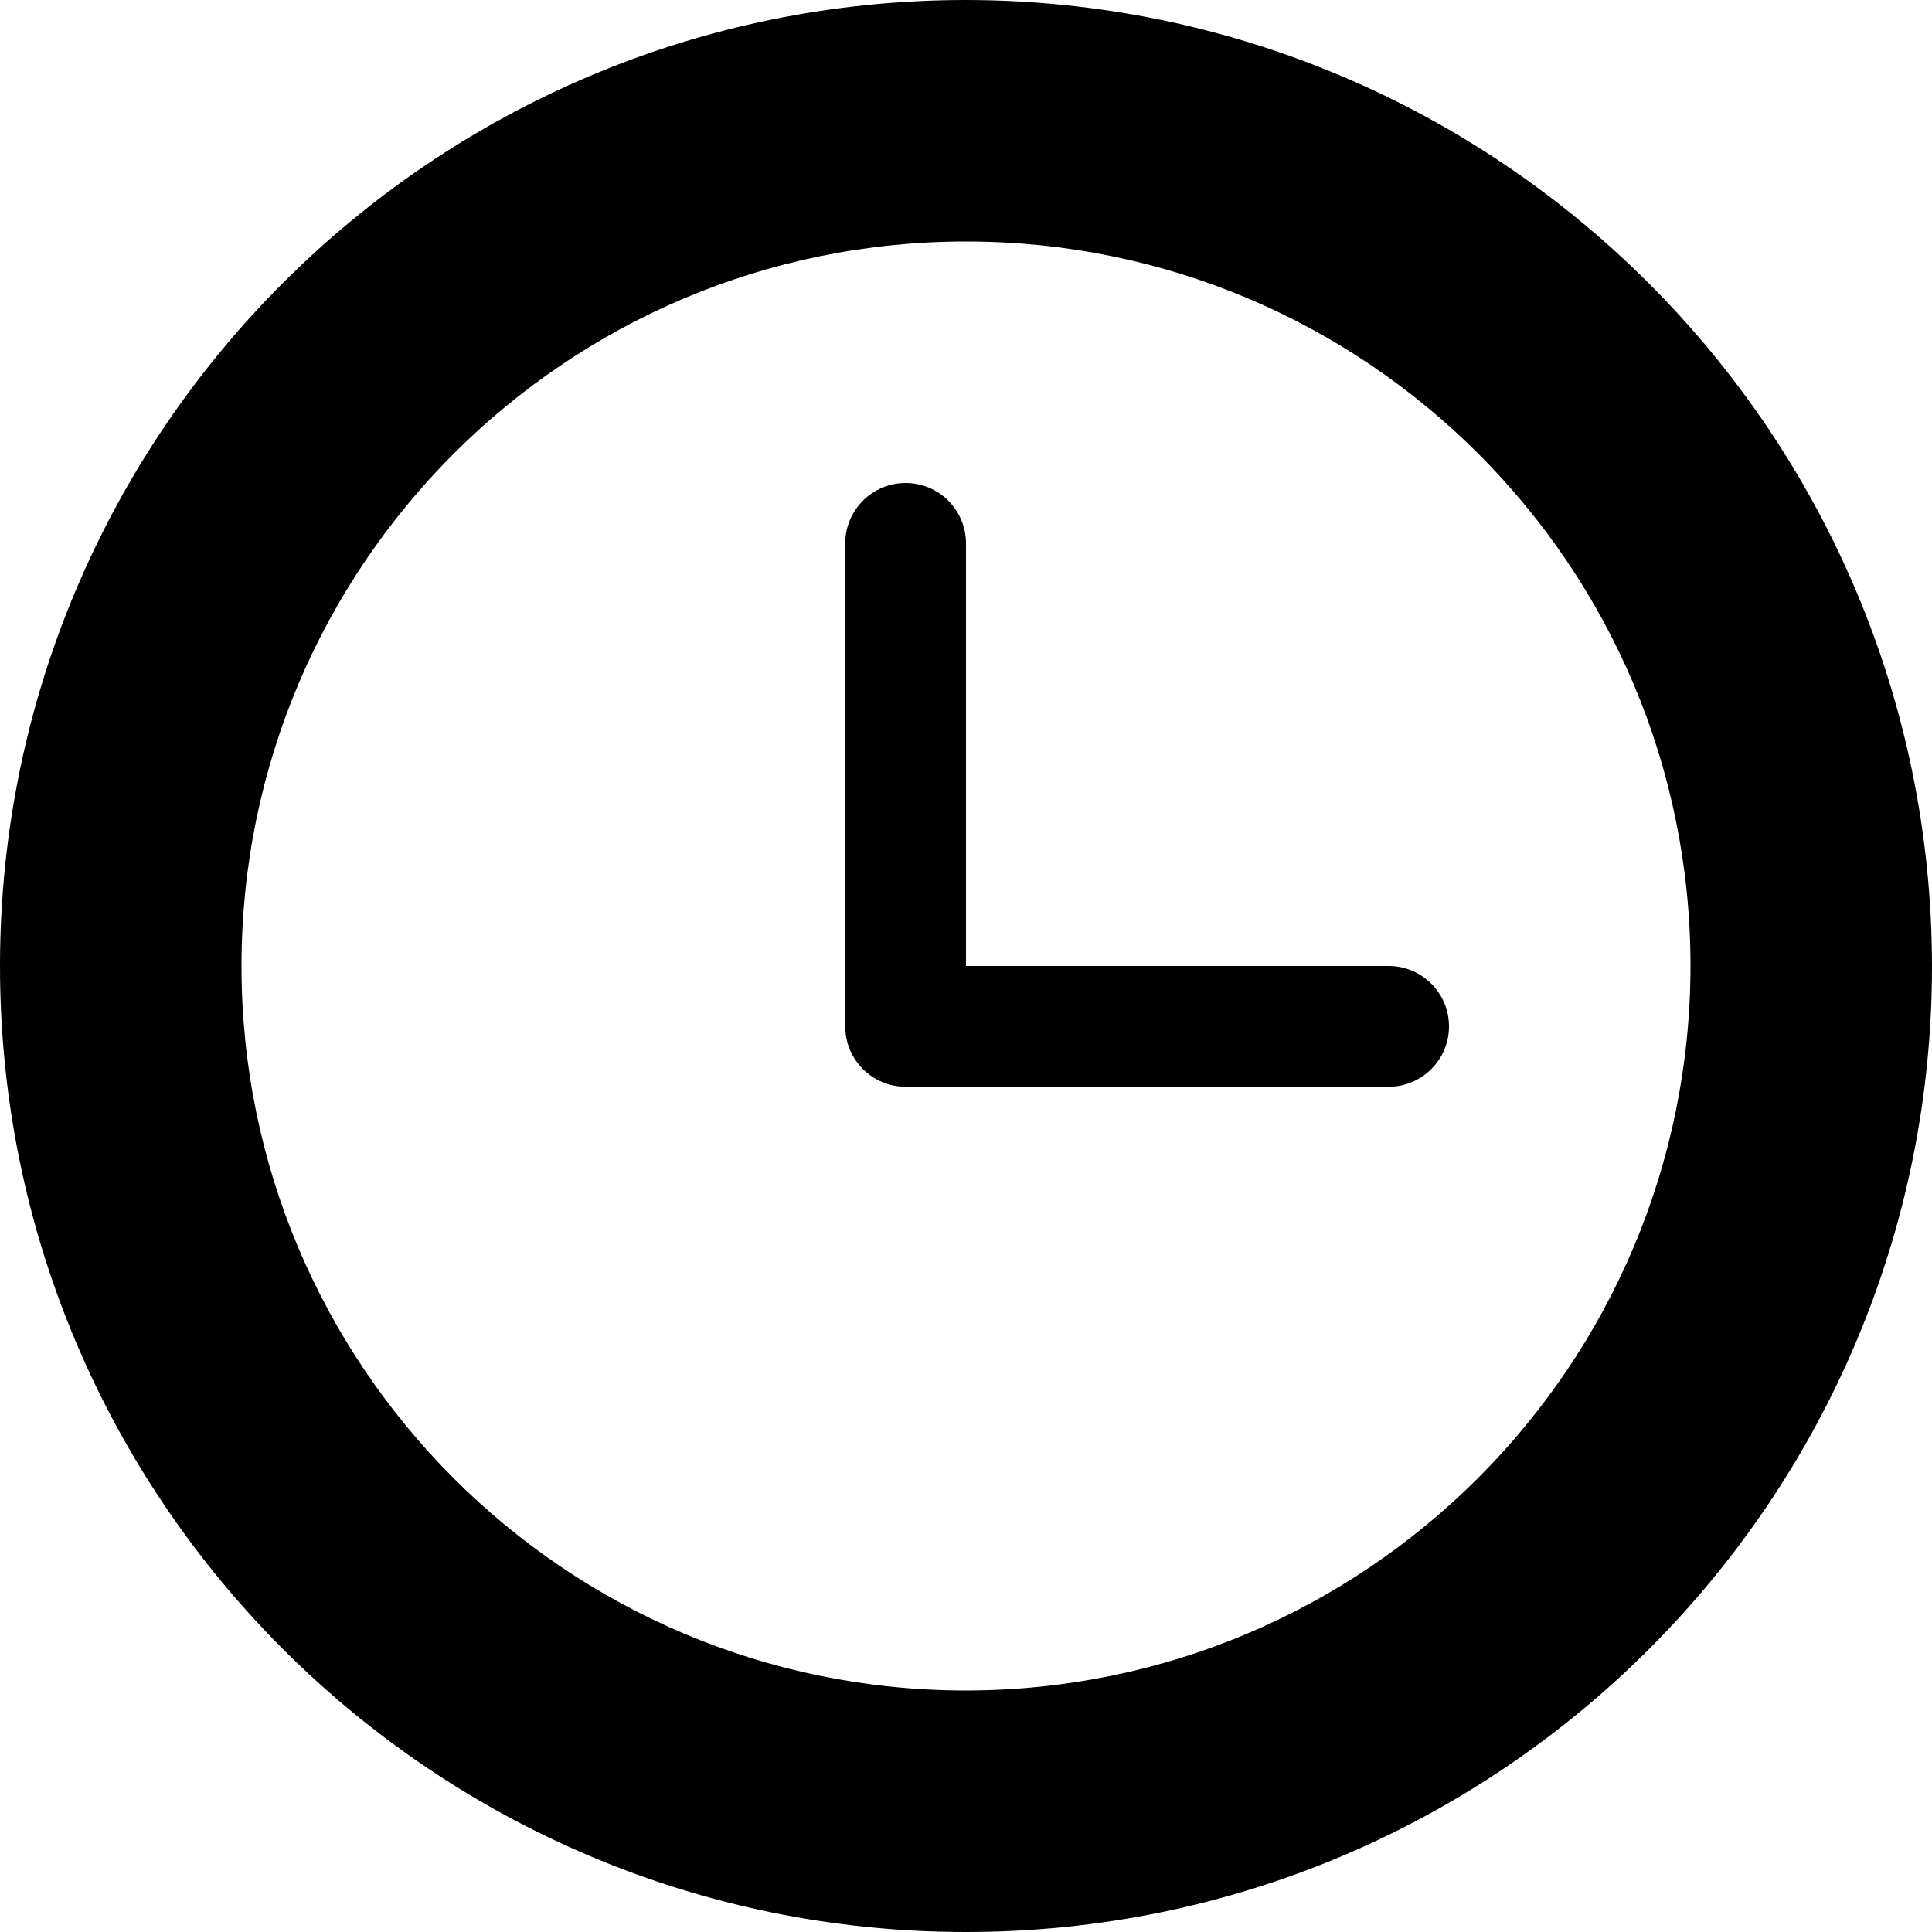
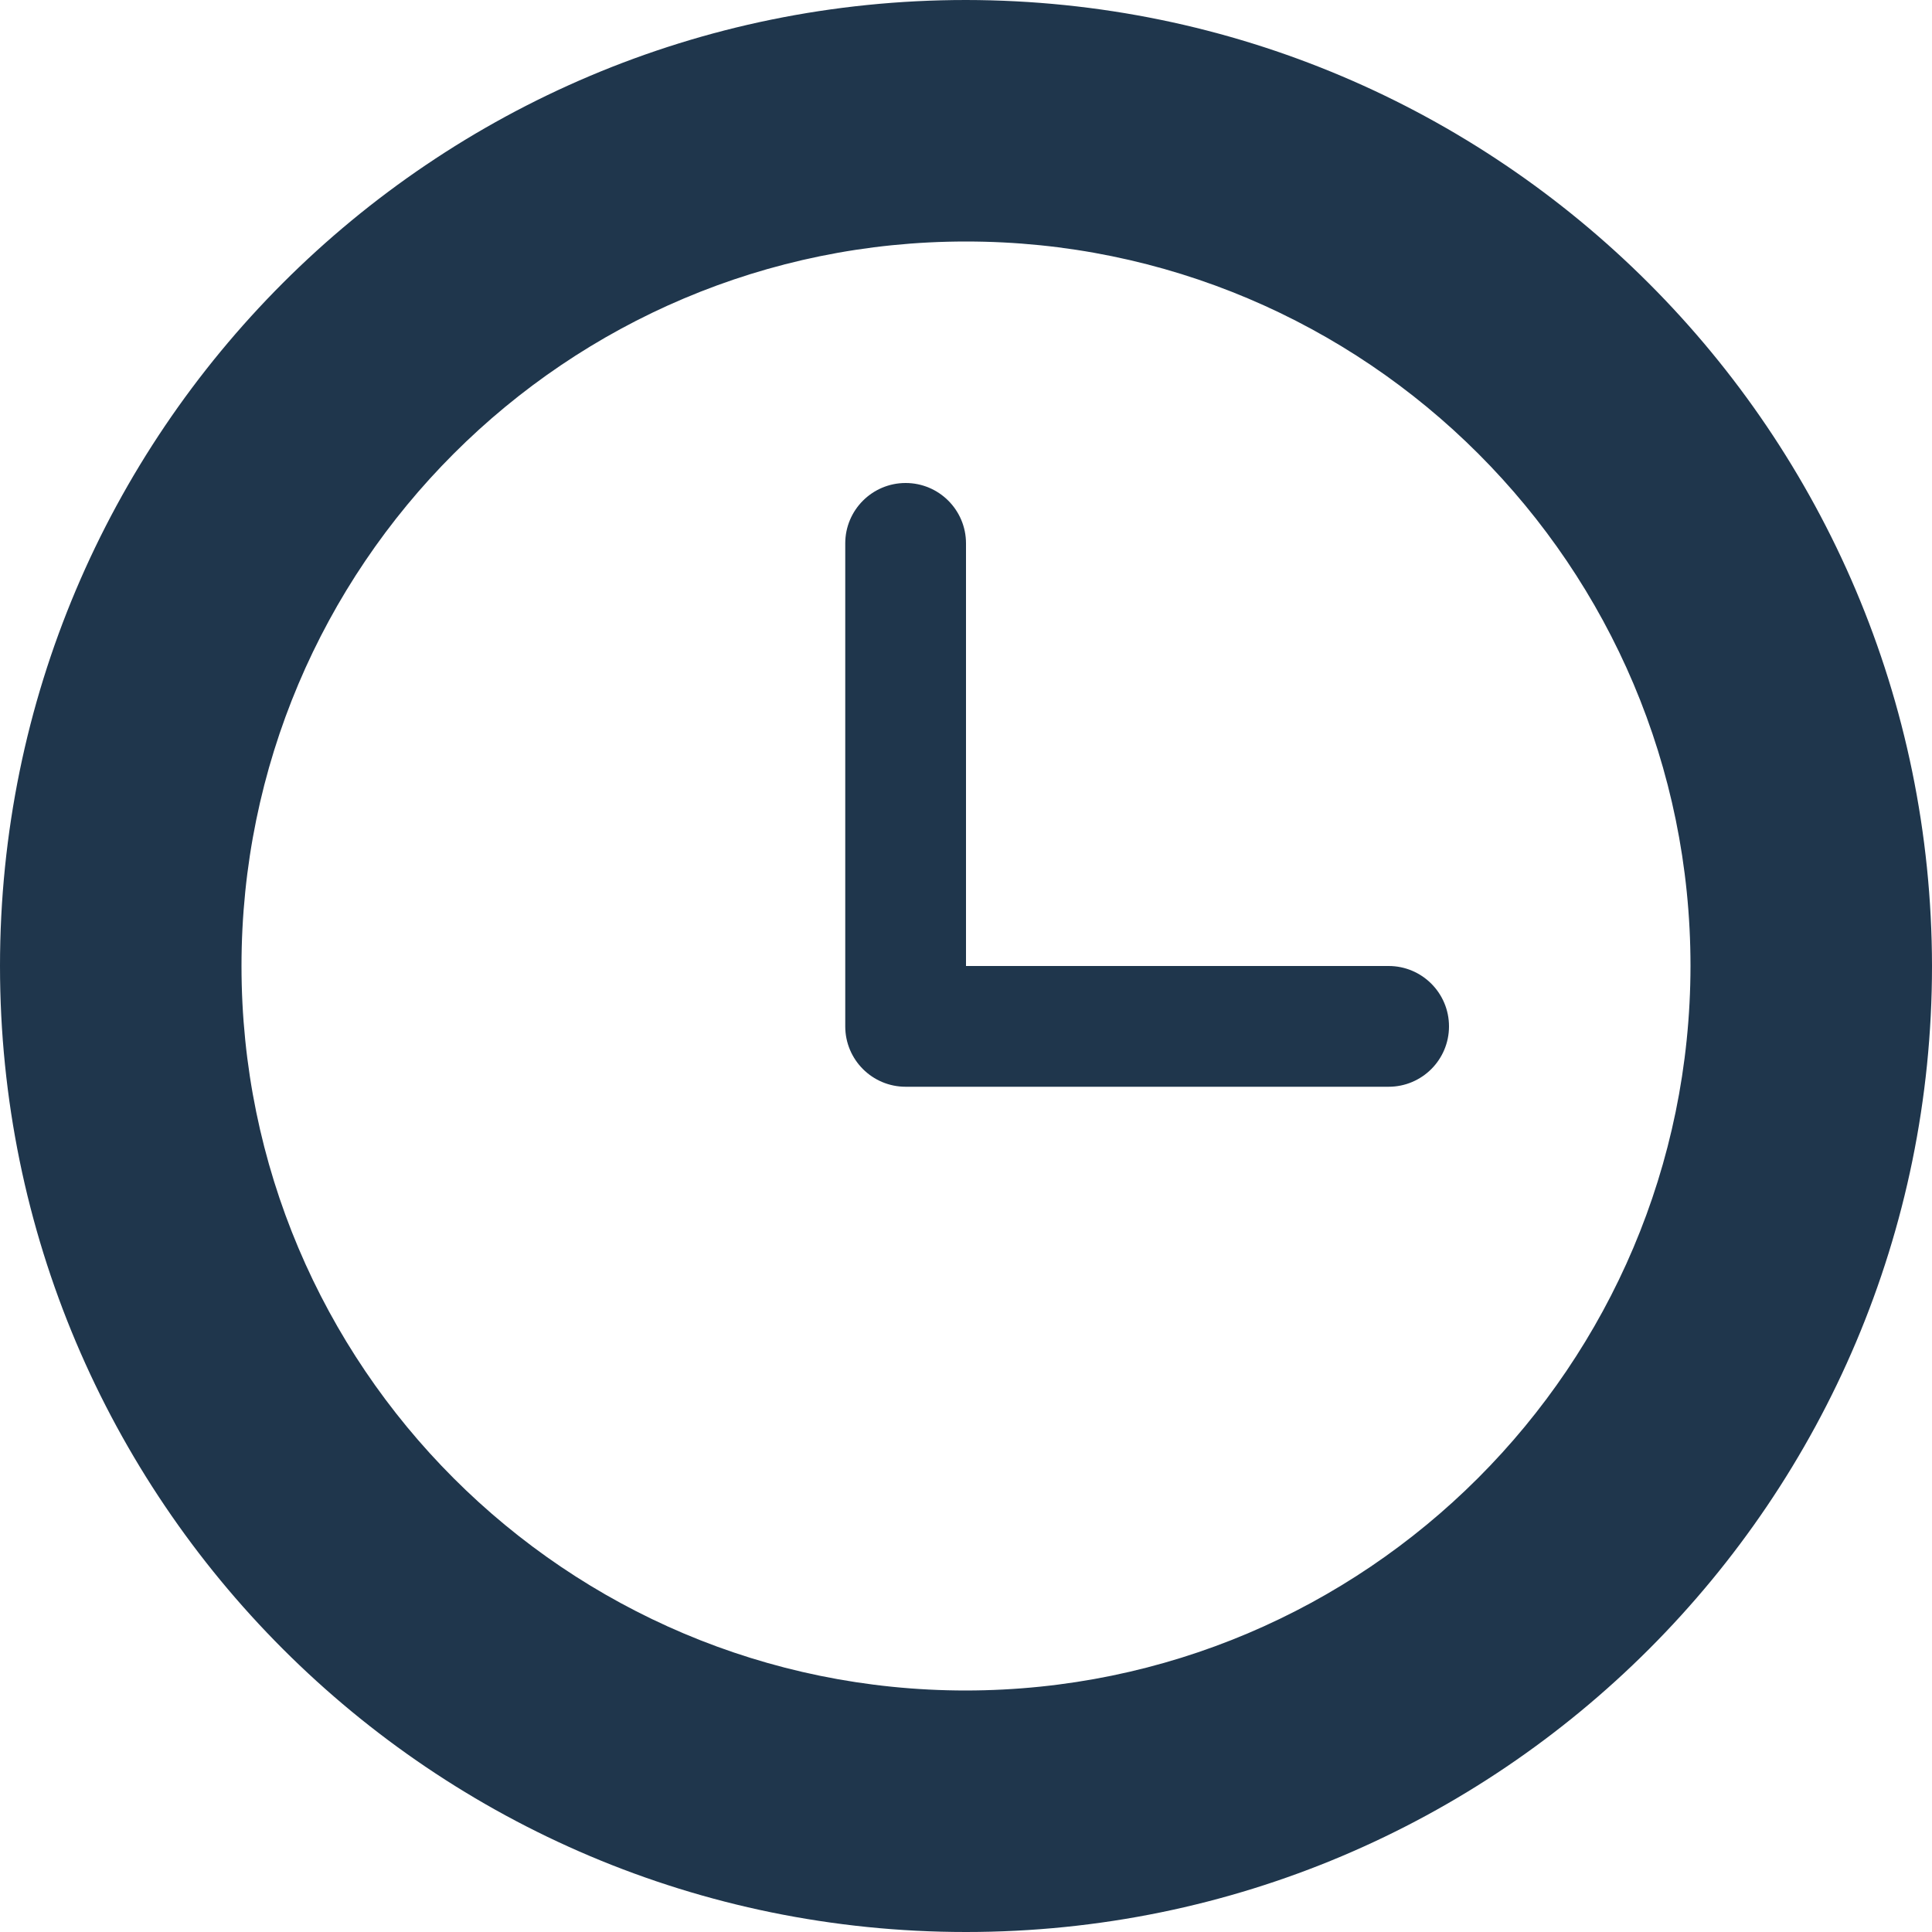
<svg xmlns="http://www.w3.org/2000/svg" width="16" height="16">
-   <path d="M8 0a8 8 0 1 0 8 8 8.009 8.009 0 0 0-8-8zm0 14a6 6 0 1 1 6-6 6.007 6.007 0 0 1-6 6zm3.5-6H8V4.5a.5.5 0 0 0-1 0v4a.5.5 0 0 0 .5.5h4a.5.5 0 0 0 0-1z" />
+   <path fill="#1f364c" d="M8 0a8 8 0 1 0 8 8 8.009 8.009 0 0 0-8-8zm0 14a6 6 0 1 1 6-6 6.007 6.007 0 0 1-6 6zm3.5-6H8V4.5a.5.5 0 0 0-1 0v4a.5.5 0 0 0 .5.5h4a.5.5 0 0 0 0-1z" />
</svg>
